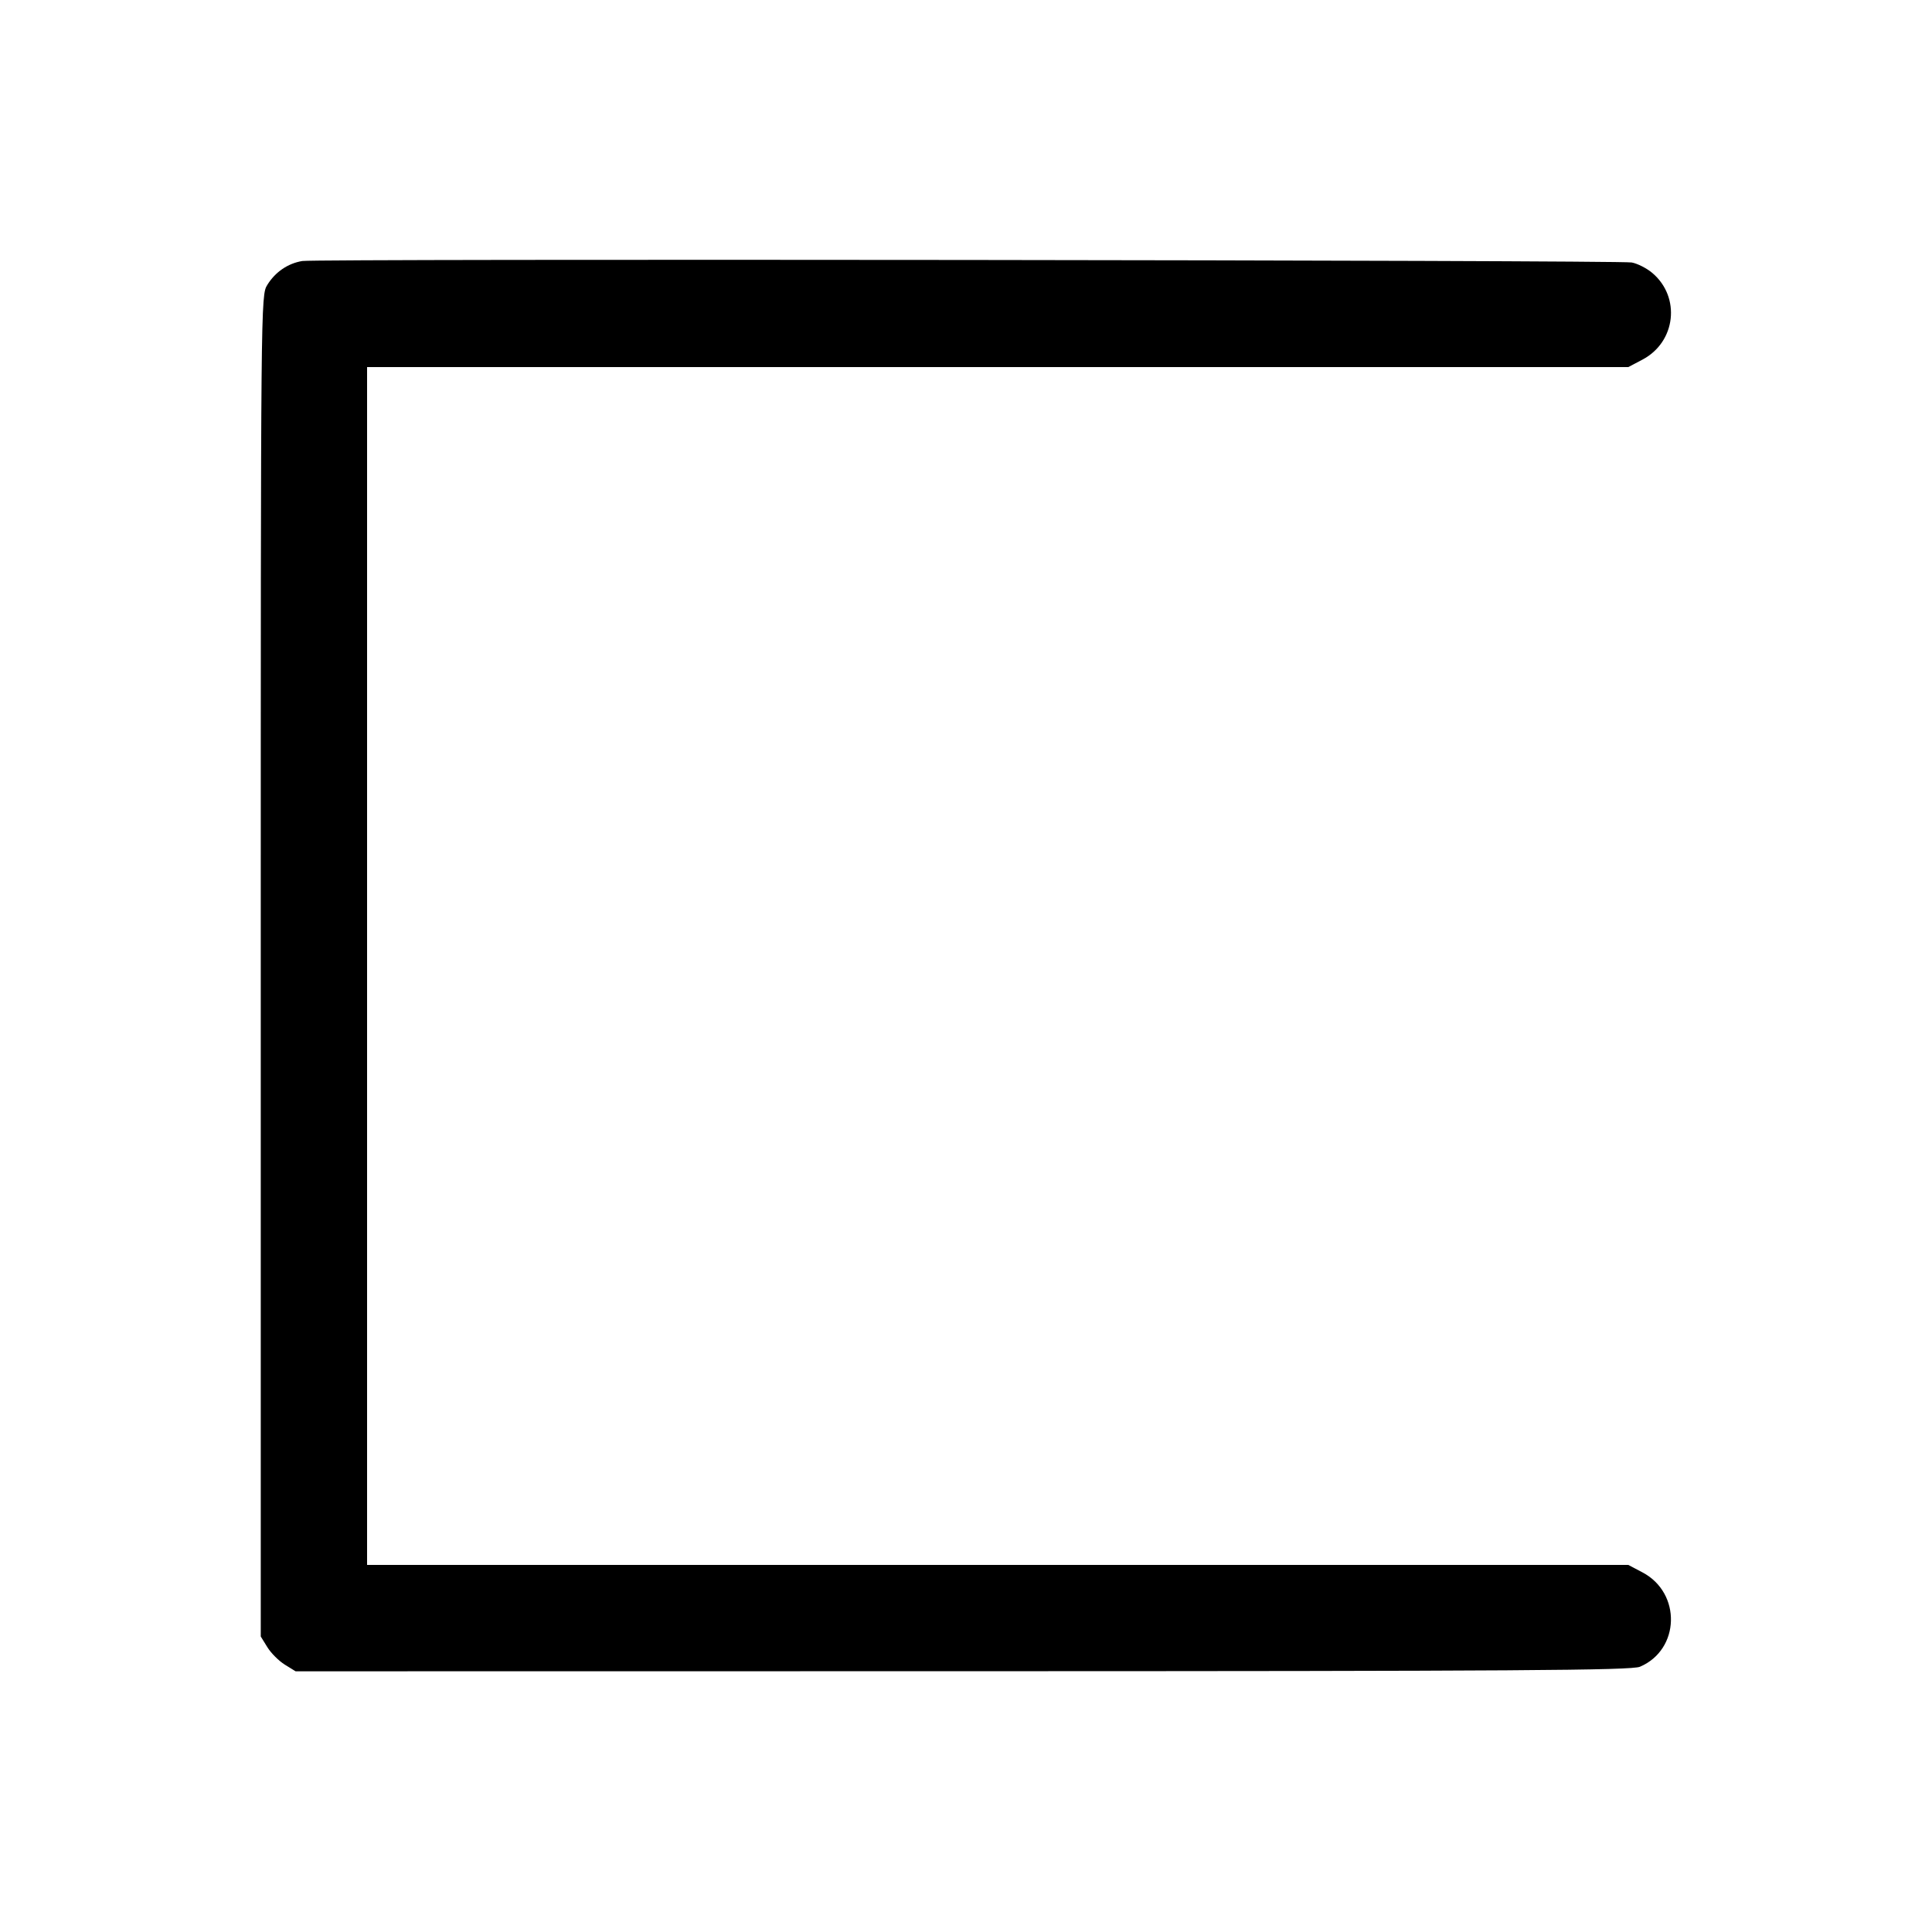
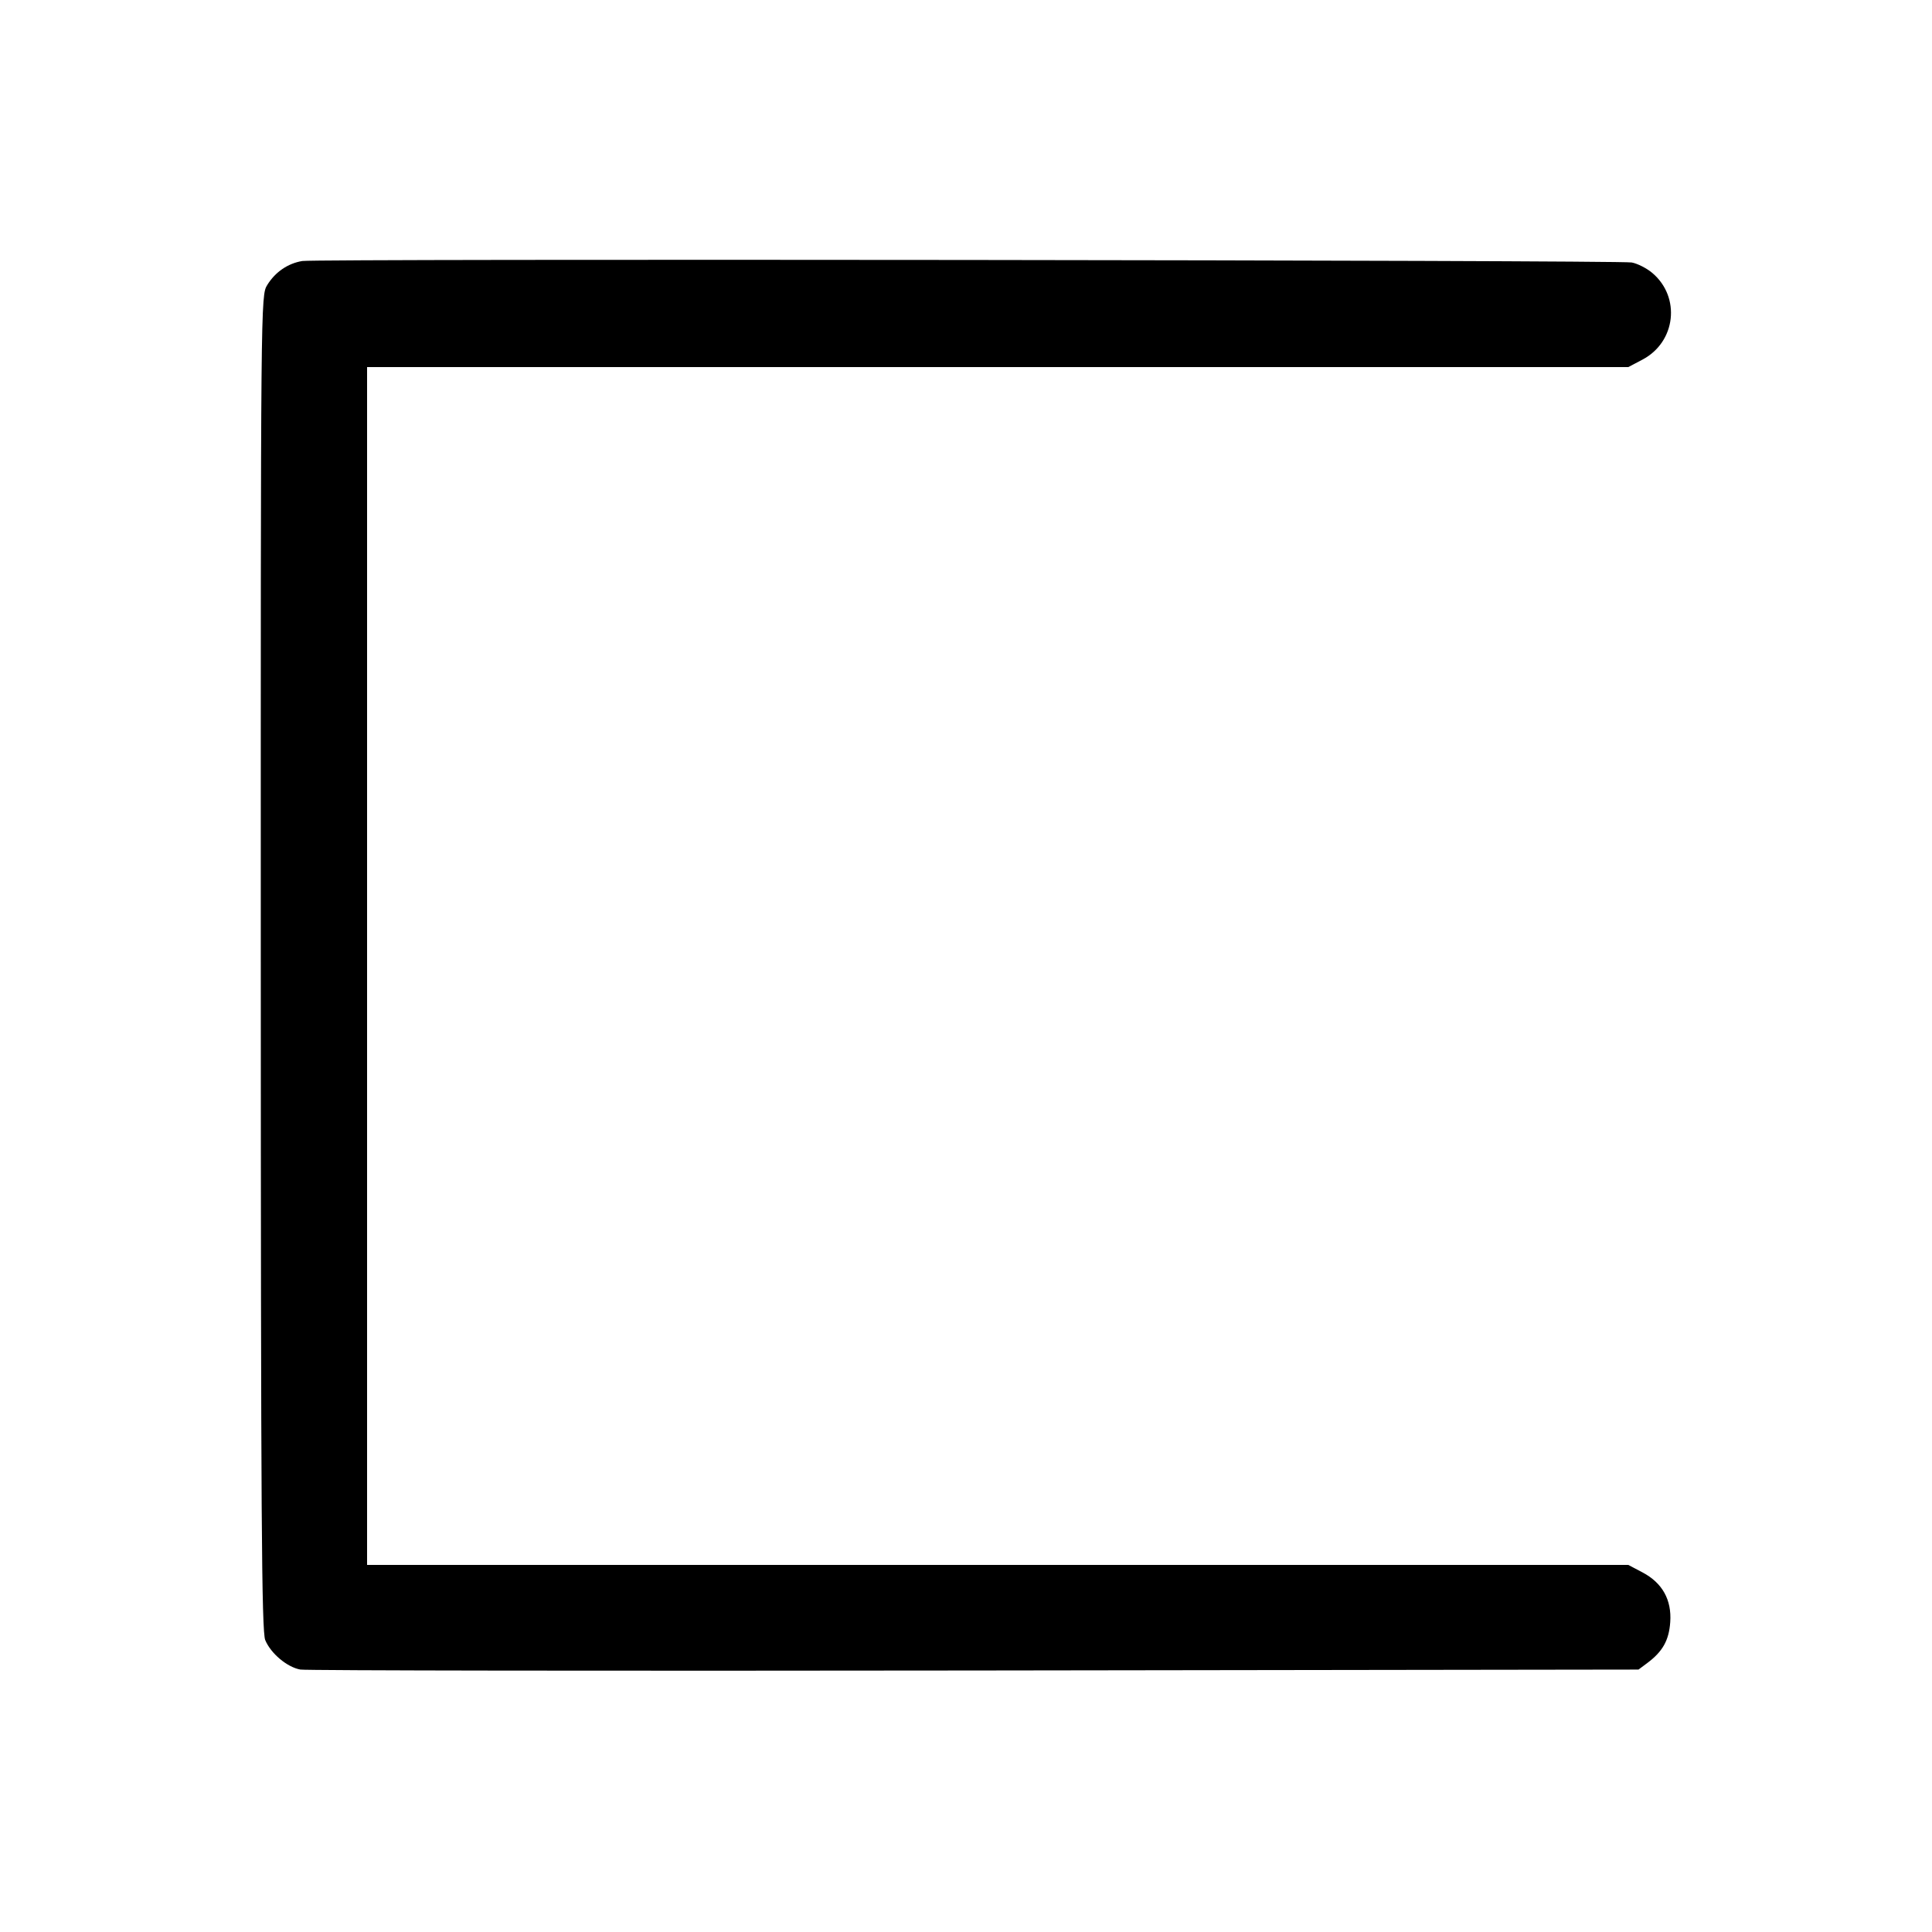
<svg xmlns="http://www.w3.org/2000/svg" width="1000" height="1000" viewBox="0 0 1000 1000" version="1.1" id="svg5">
-   <path d="M156.491 135.094 C 149.009 136.321,142.494 140.768,138.347 147.478 C 134.982 152.923,134.968 154.306,134.968 500.000 L 134.968 847.055 138.402 852.610 C 140.290 855.666,144.345 859.717,147.414 861.613 L 152.993 865.061 498.252 865.016 C 785.828 864.978,844.402 864.591,848.839 862.700 C 869.601 853.852,870.390 824.550,850.155 813.875 L 842.809 810.000 516.405 810.000 L 190.000 810.000 190.000 500.000 L 190.000 190.000 516.405 190.000 L 842.809 190.000 850.155 186.125 C 867.456 176.998,870.057 153.759,855.178 141.238 C 852.276 138.797,847.486 136.374,844.534 135.855 C 837.535 134.624,163.902 133.879,156.491 135.094 " stroke="none" fill-rule="evenodd" fill="#000000" />
+   <path d="M156.491 135.094 C 149.001 136.323,142.493 140.769,138.332 147.502 C 134.947 152.980,134.939 153.825,134.984 498.252 C 135.022 784.889,135.413 844.430,137.288 848.917 C 140.194 855.871,148.621 862.937,155.466 864.159 C 158.418 864.686,315.466 864.904,504.461 864.642 L 848.089 864.167 852.692 860.730 C 860.585 854.837,863.841 849.030,864.510 839.652 C 865.335 828.091,860.440 819.301,850.155 813.875 L 842.809 810.000 516.405 810.000 L 190.000 810.000 190.000 500.000 L 190.000 190.000 516.405 190.000 L 842.809 190.000 850.155 186.125 C 867.456 176.998,870.057 153.759,855.178 141.238 C 852.276 138.797,847.486 136.374,844.534 135.855 C 837.535 134.624,163.902 133.879,156.491 135.094 " stroke="none" fill-rule="evenodd" fill="#000000" />
</svg>
